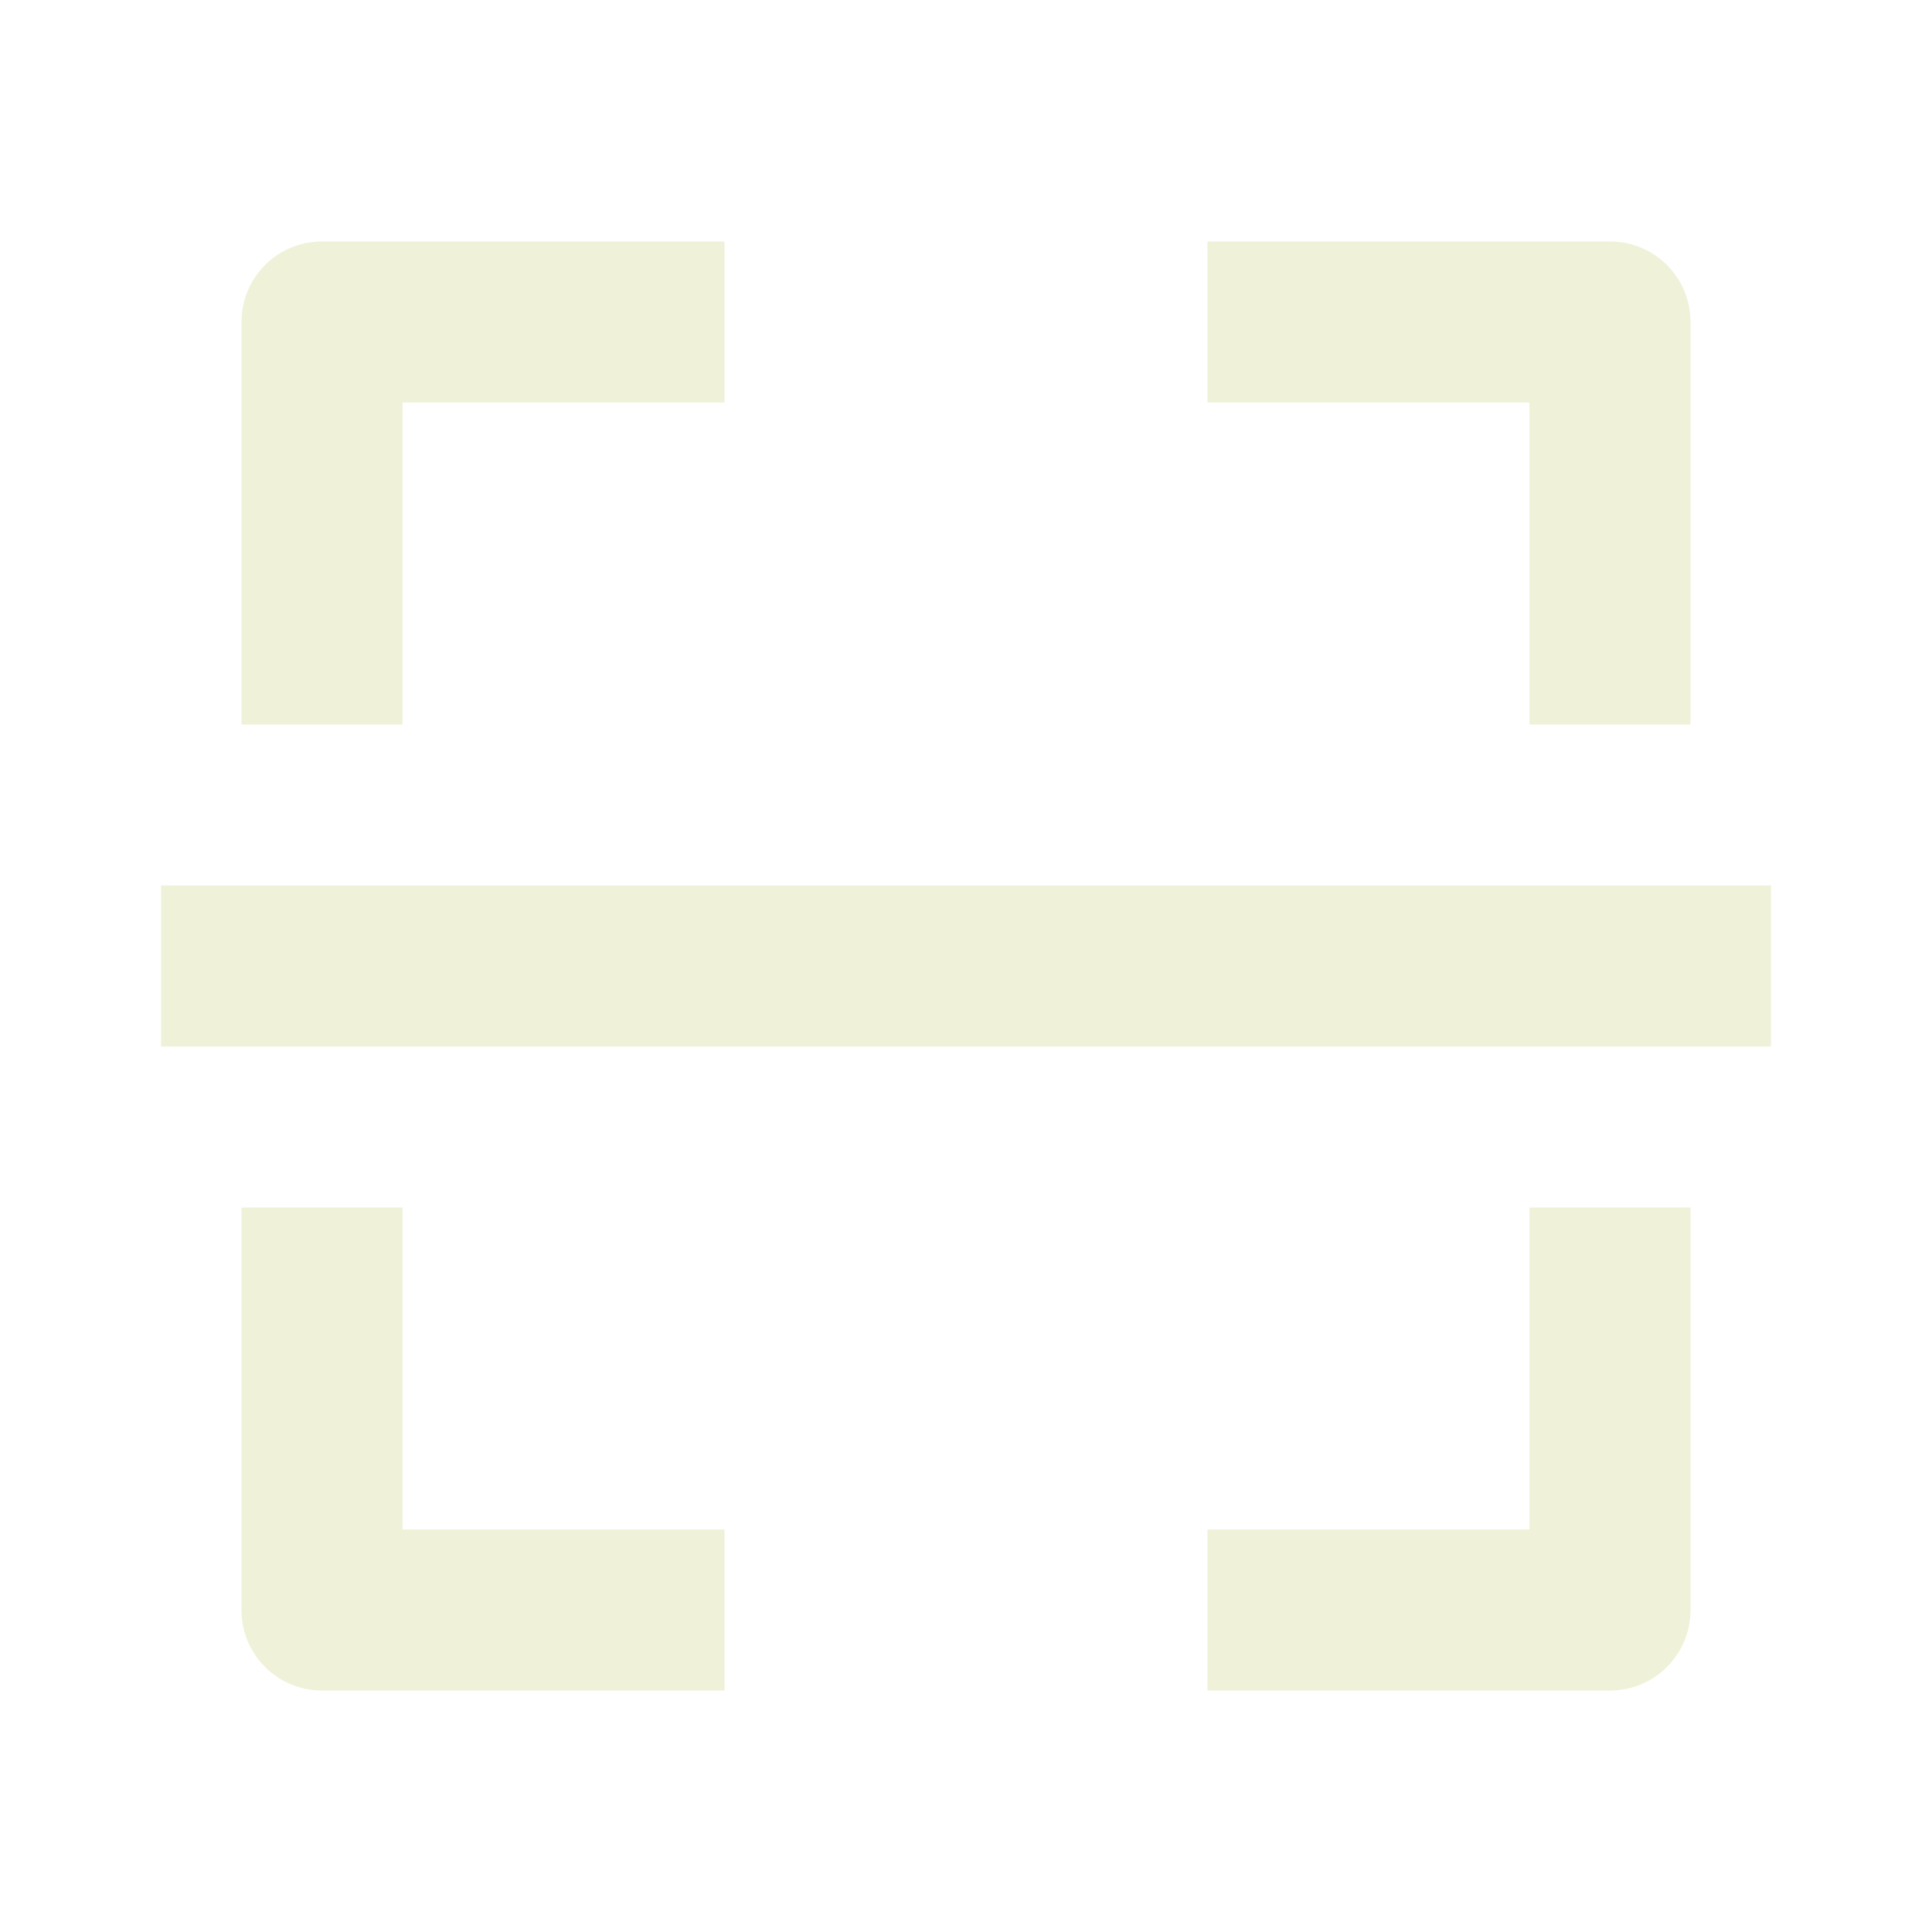
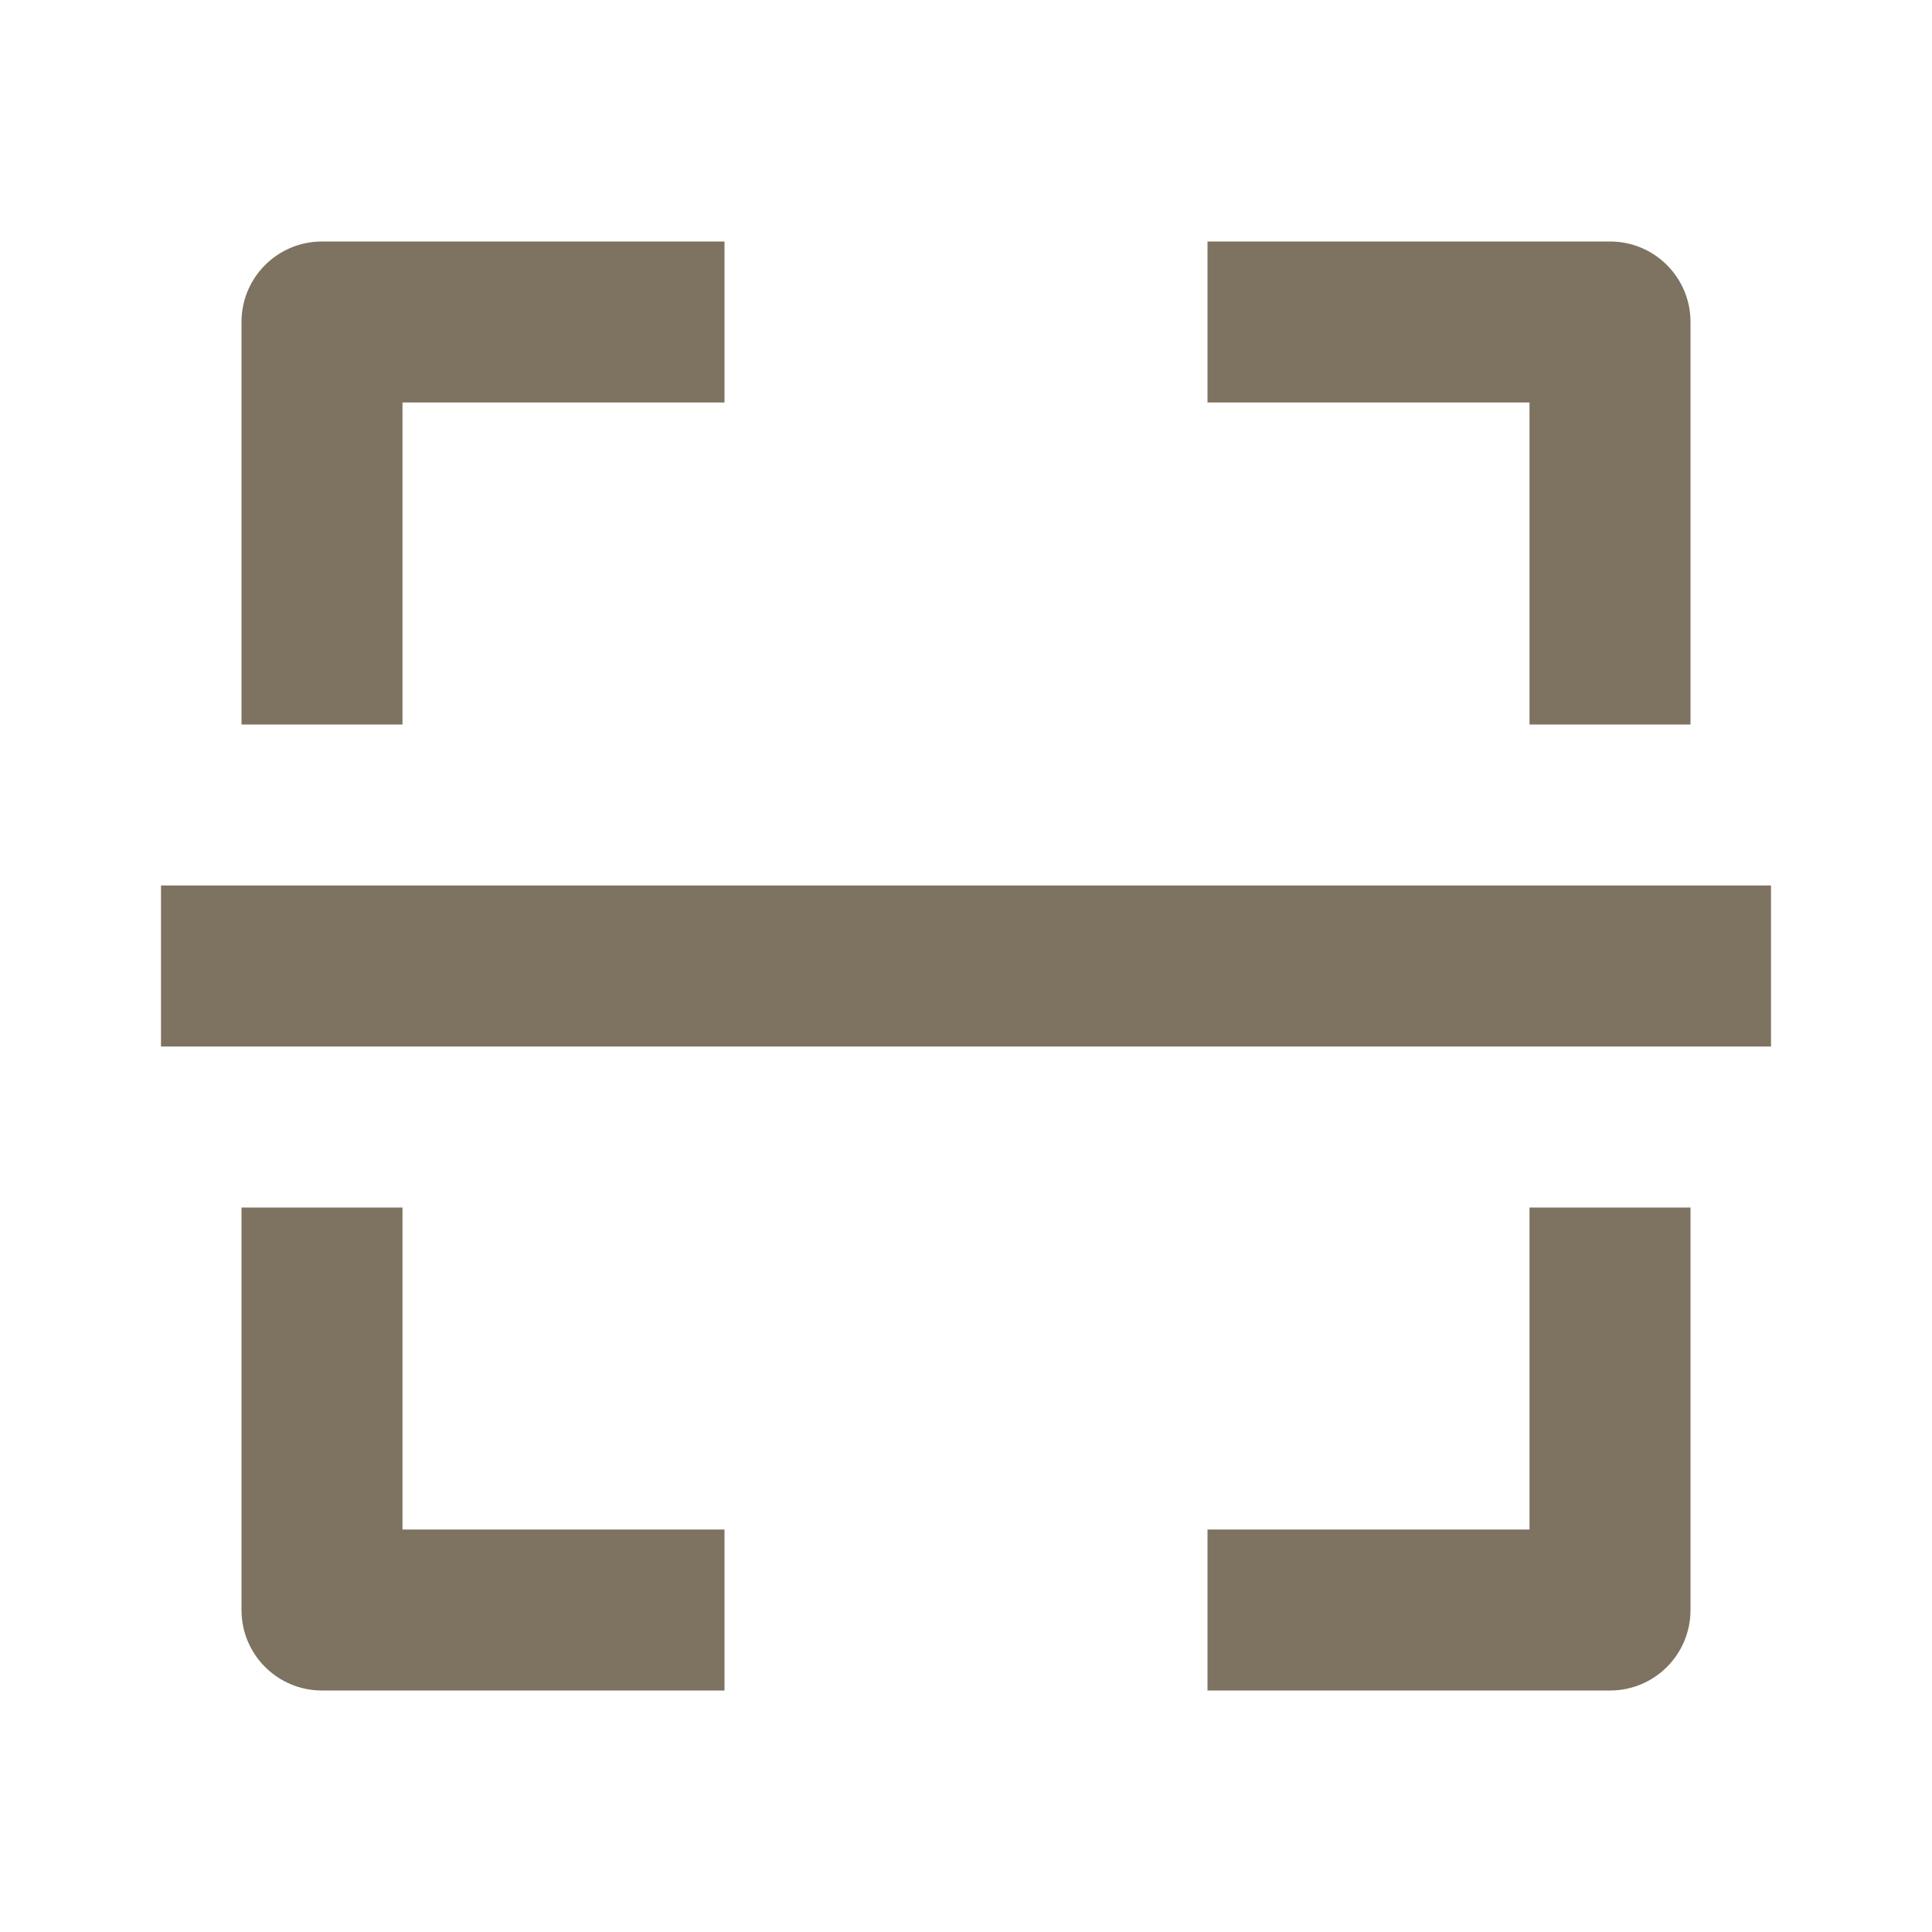
- <svg xmlns="http://www.w3.org/2000/svg" width="24" height="24" fill="#EFF1D8" viewBox="0 0 24 24">
+ <svg xmlns="http://www.w3.org/2000/svg" width="24" height="24" fill="#7E7261" viewBox="0 0 24 24">
  <path d="M3 4v5h2V5h4V3H4C3.447 3 3 3.447 3 4zM21 9V4c0-.553-.447-1-1-1h-5v2h4v4H21zM19 19h-4v2h5c.553 0 1-.447 1-1v-5h-2V19zM9 21v-2H5v-4H3v5c0 .553.447 1 1 1H9zM2 11H22V13H2z" />
</svg>
